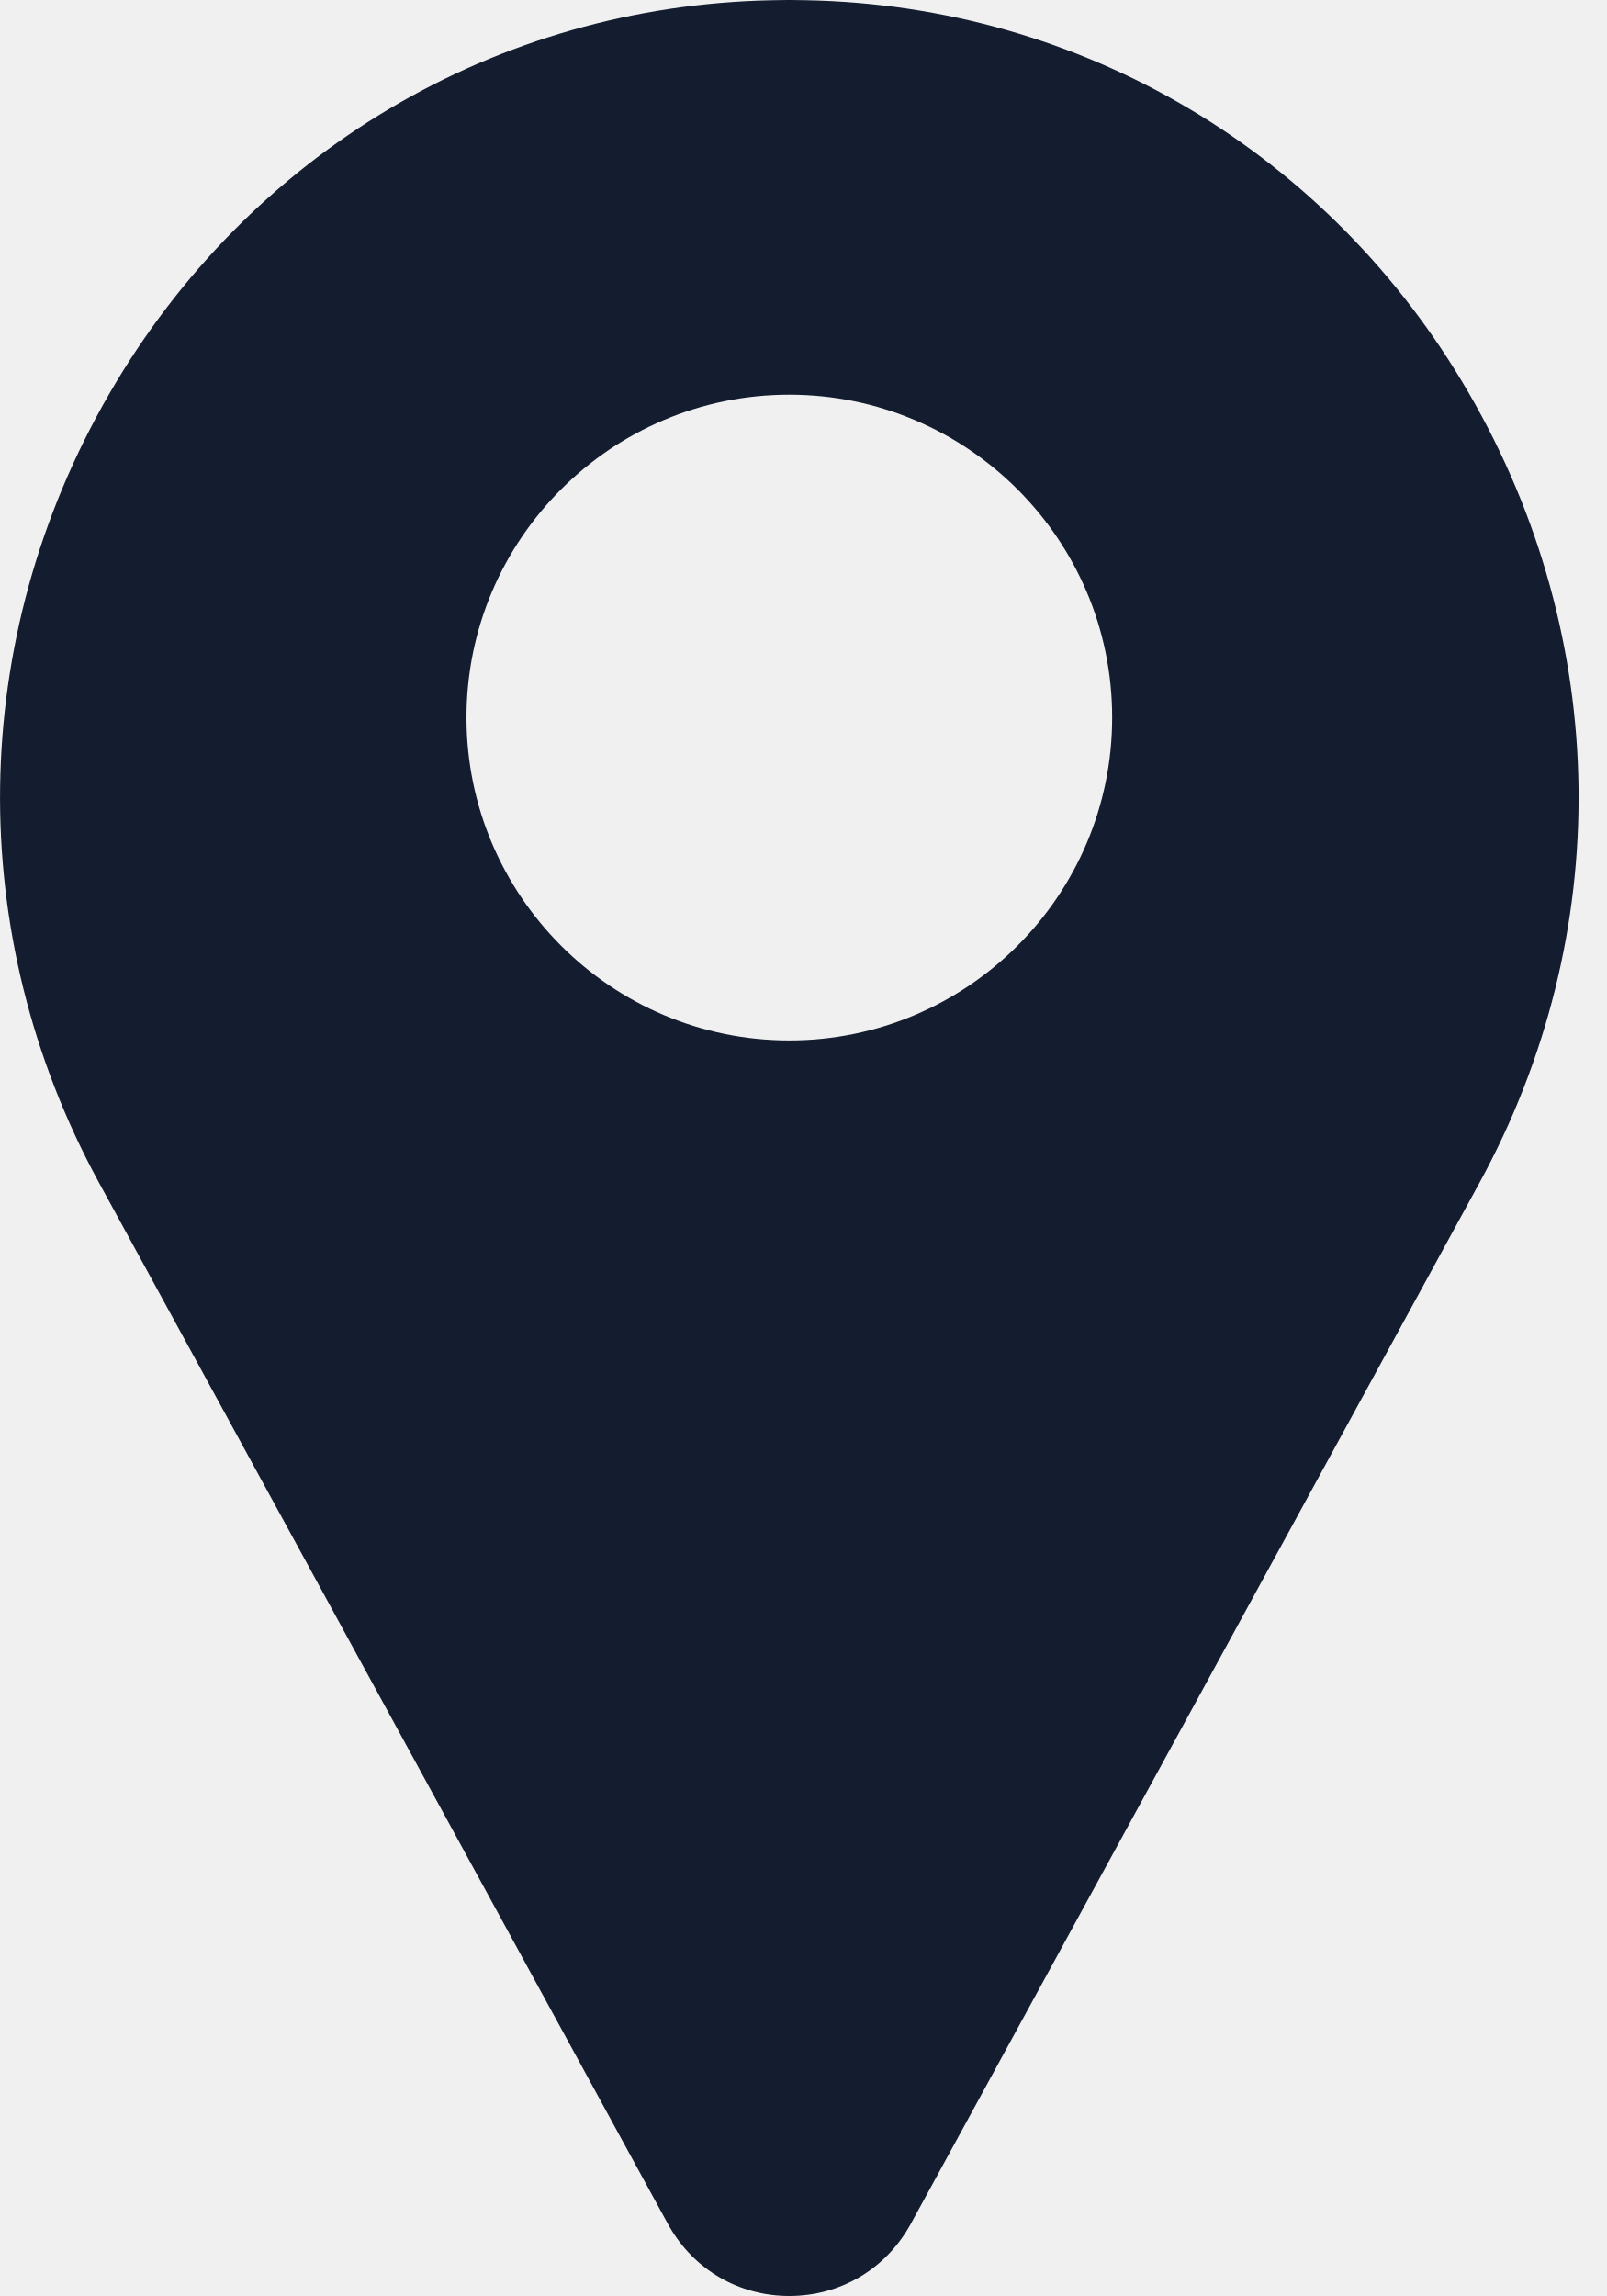
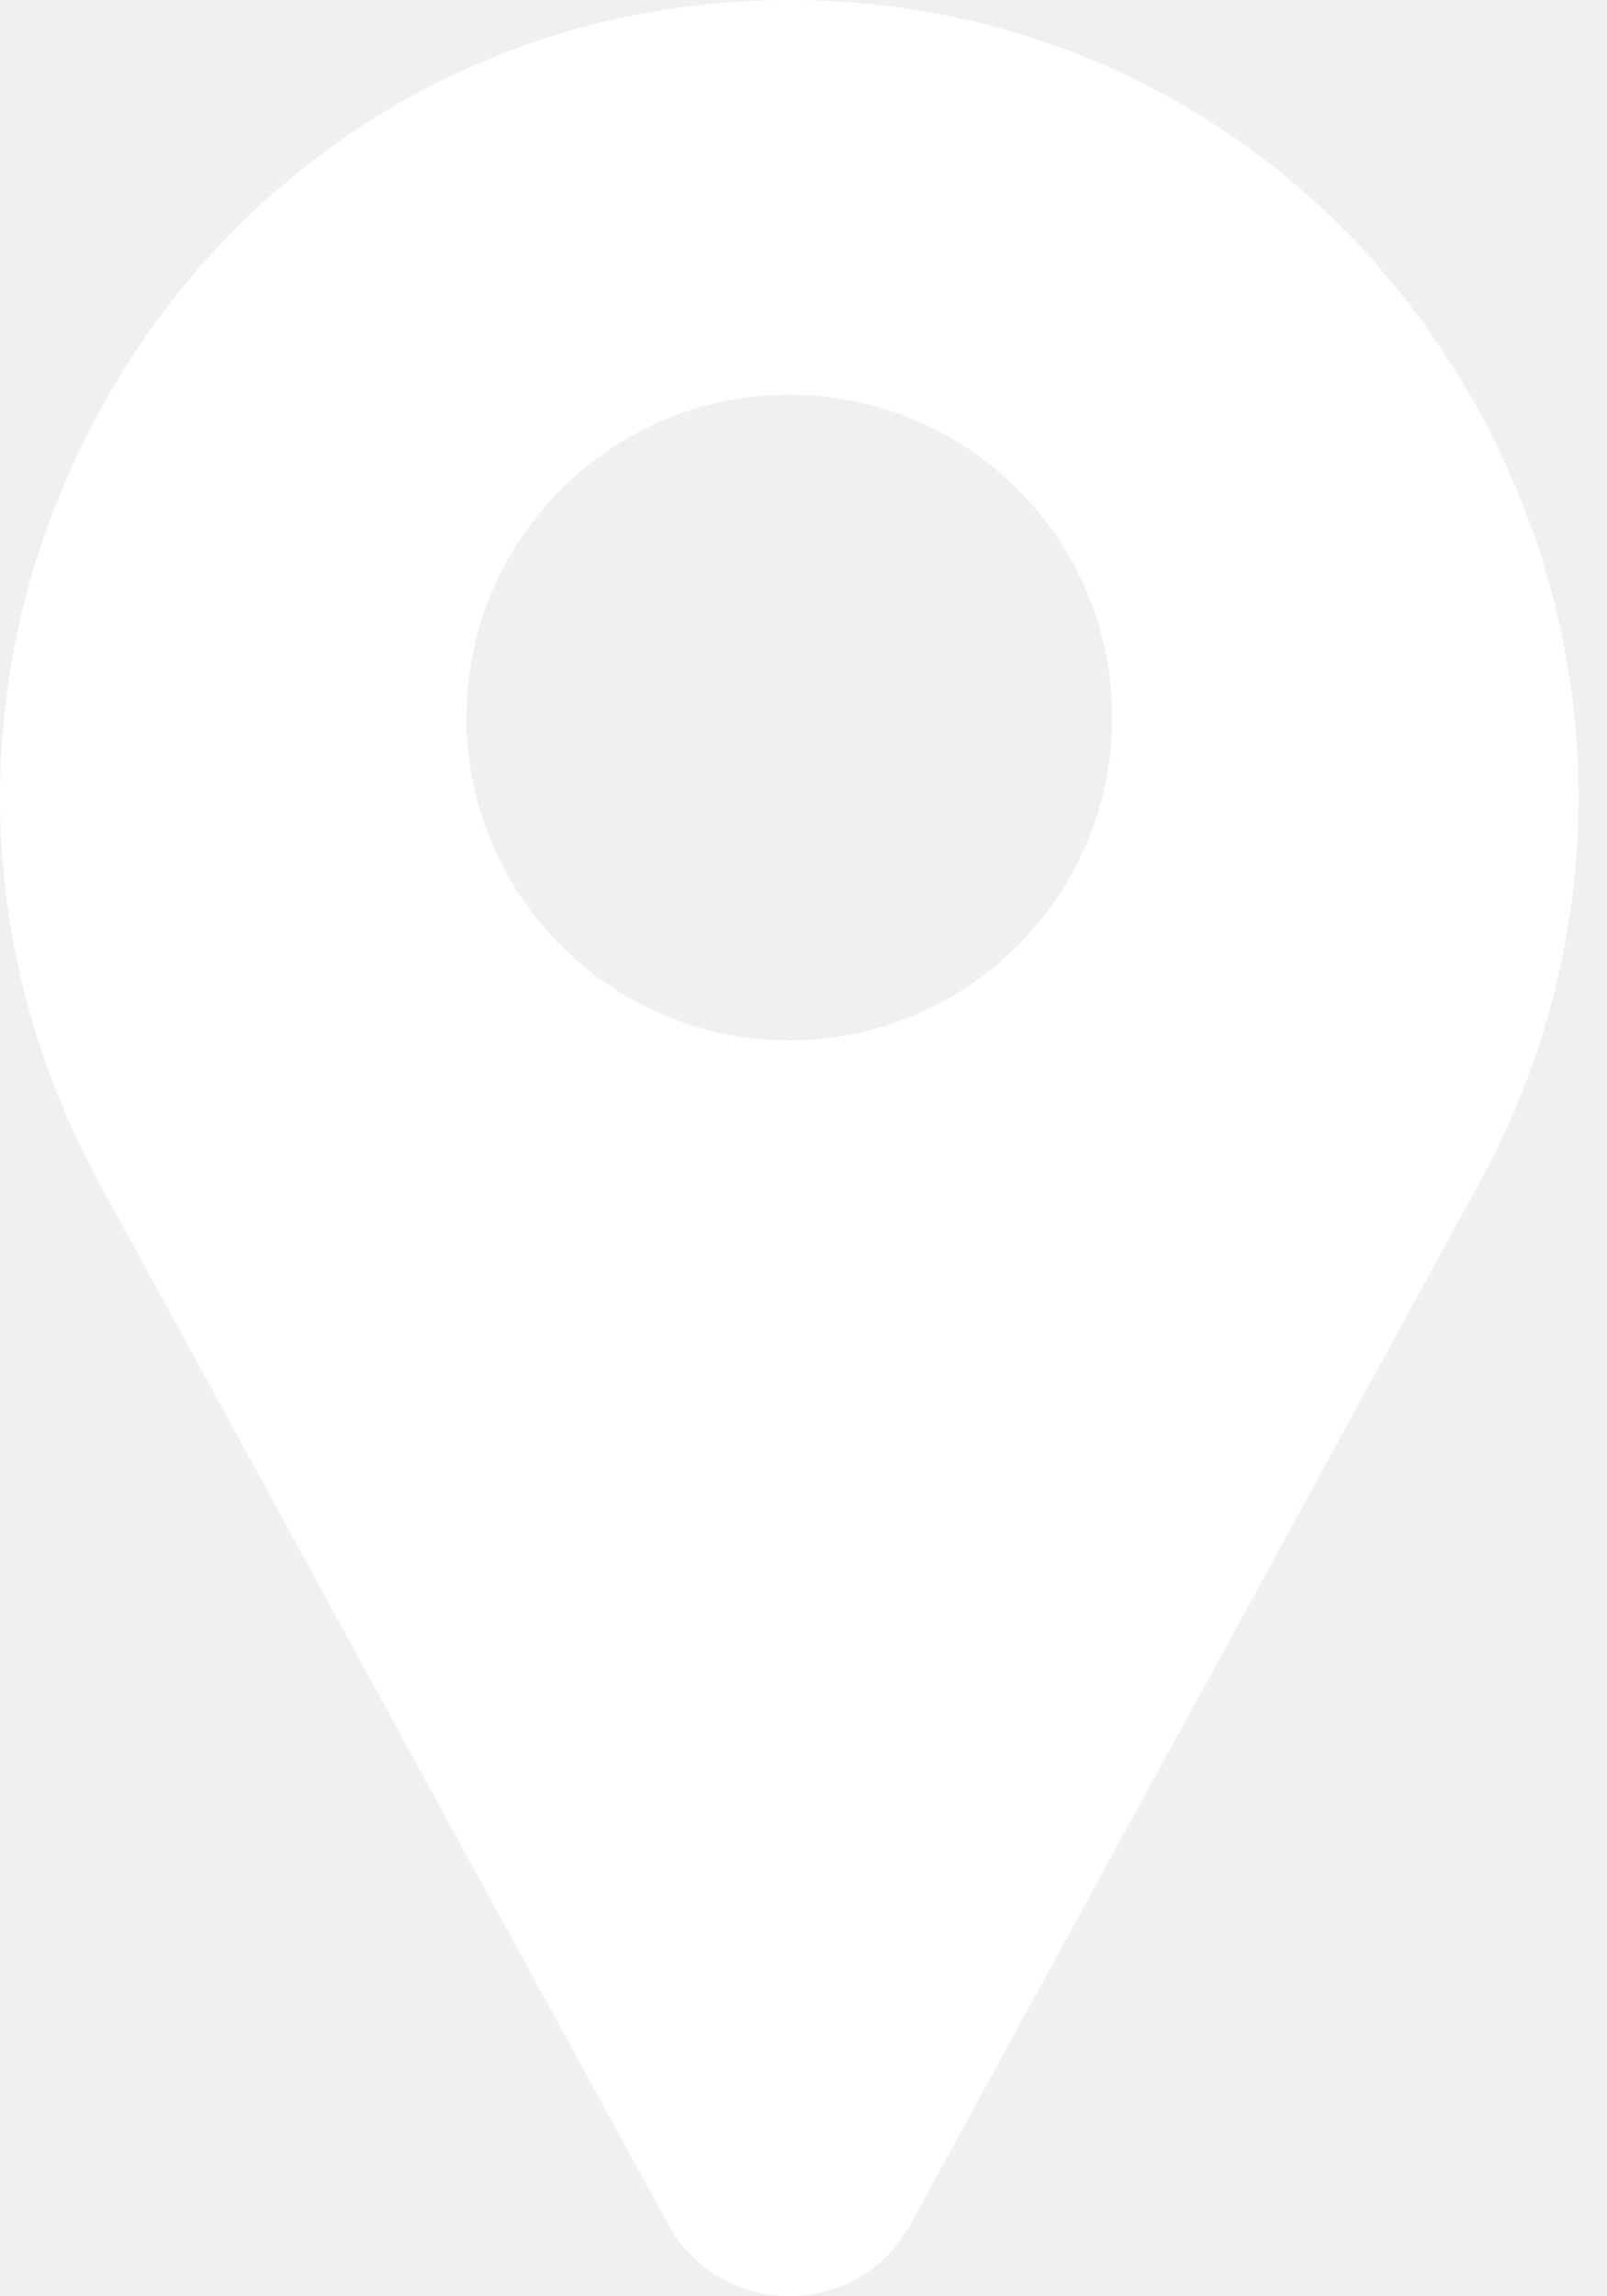
<svg xmlns="http://www.w3.org/2000/svg" width="14" height="20" viewBox="0 0 14 20" fill="none">
-   <g id="pin">
-     <path id="Shape" fill-rule="evenodd" clip-rule="evenodd" d="M7.03 0.002C9.428 0.05 11.584 1.33 12.797 3.425C14.038 5.566 14.072 8.138 12.888 10.305L7.929 19.382L7.922 19.394C7.704 19.774 7.313 20 6.876 20C6.44 20 6.049 19.774 5.831 19.394L5.824 19.382L0.864 10.305C-0.319 8.138 -0.285 5.566 0.955 3.425C2.169 1.33 4.325 0.05 6.722 0.002C6.825 -0.001 6.928 -0.001 7.03 0.002ZM4.064 6.25C4.064 7.801 5.325 9.063 6.876 9.063C8.427 9.063 9.689 7.801 9.689 6.25C9.689 4.699 8.427 3.438 6.876 3.438C5.325 3.438 4.064 4.699 4.064 6.25Z" fill="#141D2F" />
-   </g>
+   <path fill-rule="evenodd" clip-rule="evenodd" d="M7.03 0.002C9.428 0.05 11.584 1.33 12.797 3.425C14.038 5.566 14.072 8.138 12.888 10.305L7.929 19.382L7.922 19.394C7.704 19.774 7.313 20 6.876 20C6.44 20 6.049 19.774 5.831 19.394L5.824 19.382L0.864 10.305C-0.319 8.138 -0.285 5.566 0.955 3.425C2.169 1.33 4.325 0.05 6.722 0.002C6.825 -0.001 6.928 -0.001 7.03 0.002ZM4.064 6.25C4.064 7.801 5.325 9.063 6.876 9.063C8.427 9.063 9.689 7.801 9.689 6.25C9.689 4.699 8.427 3.438 6.876 3.438C5.325 3.438 4.064 4.699 4.064 6.25Z" fill="white" />
</svg>
